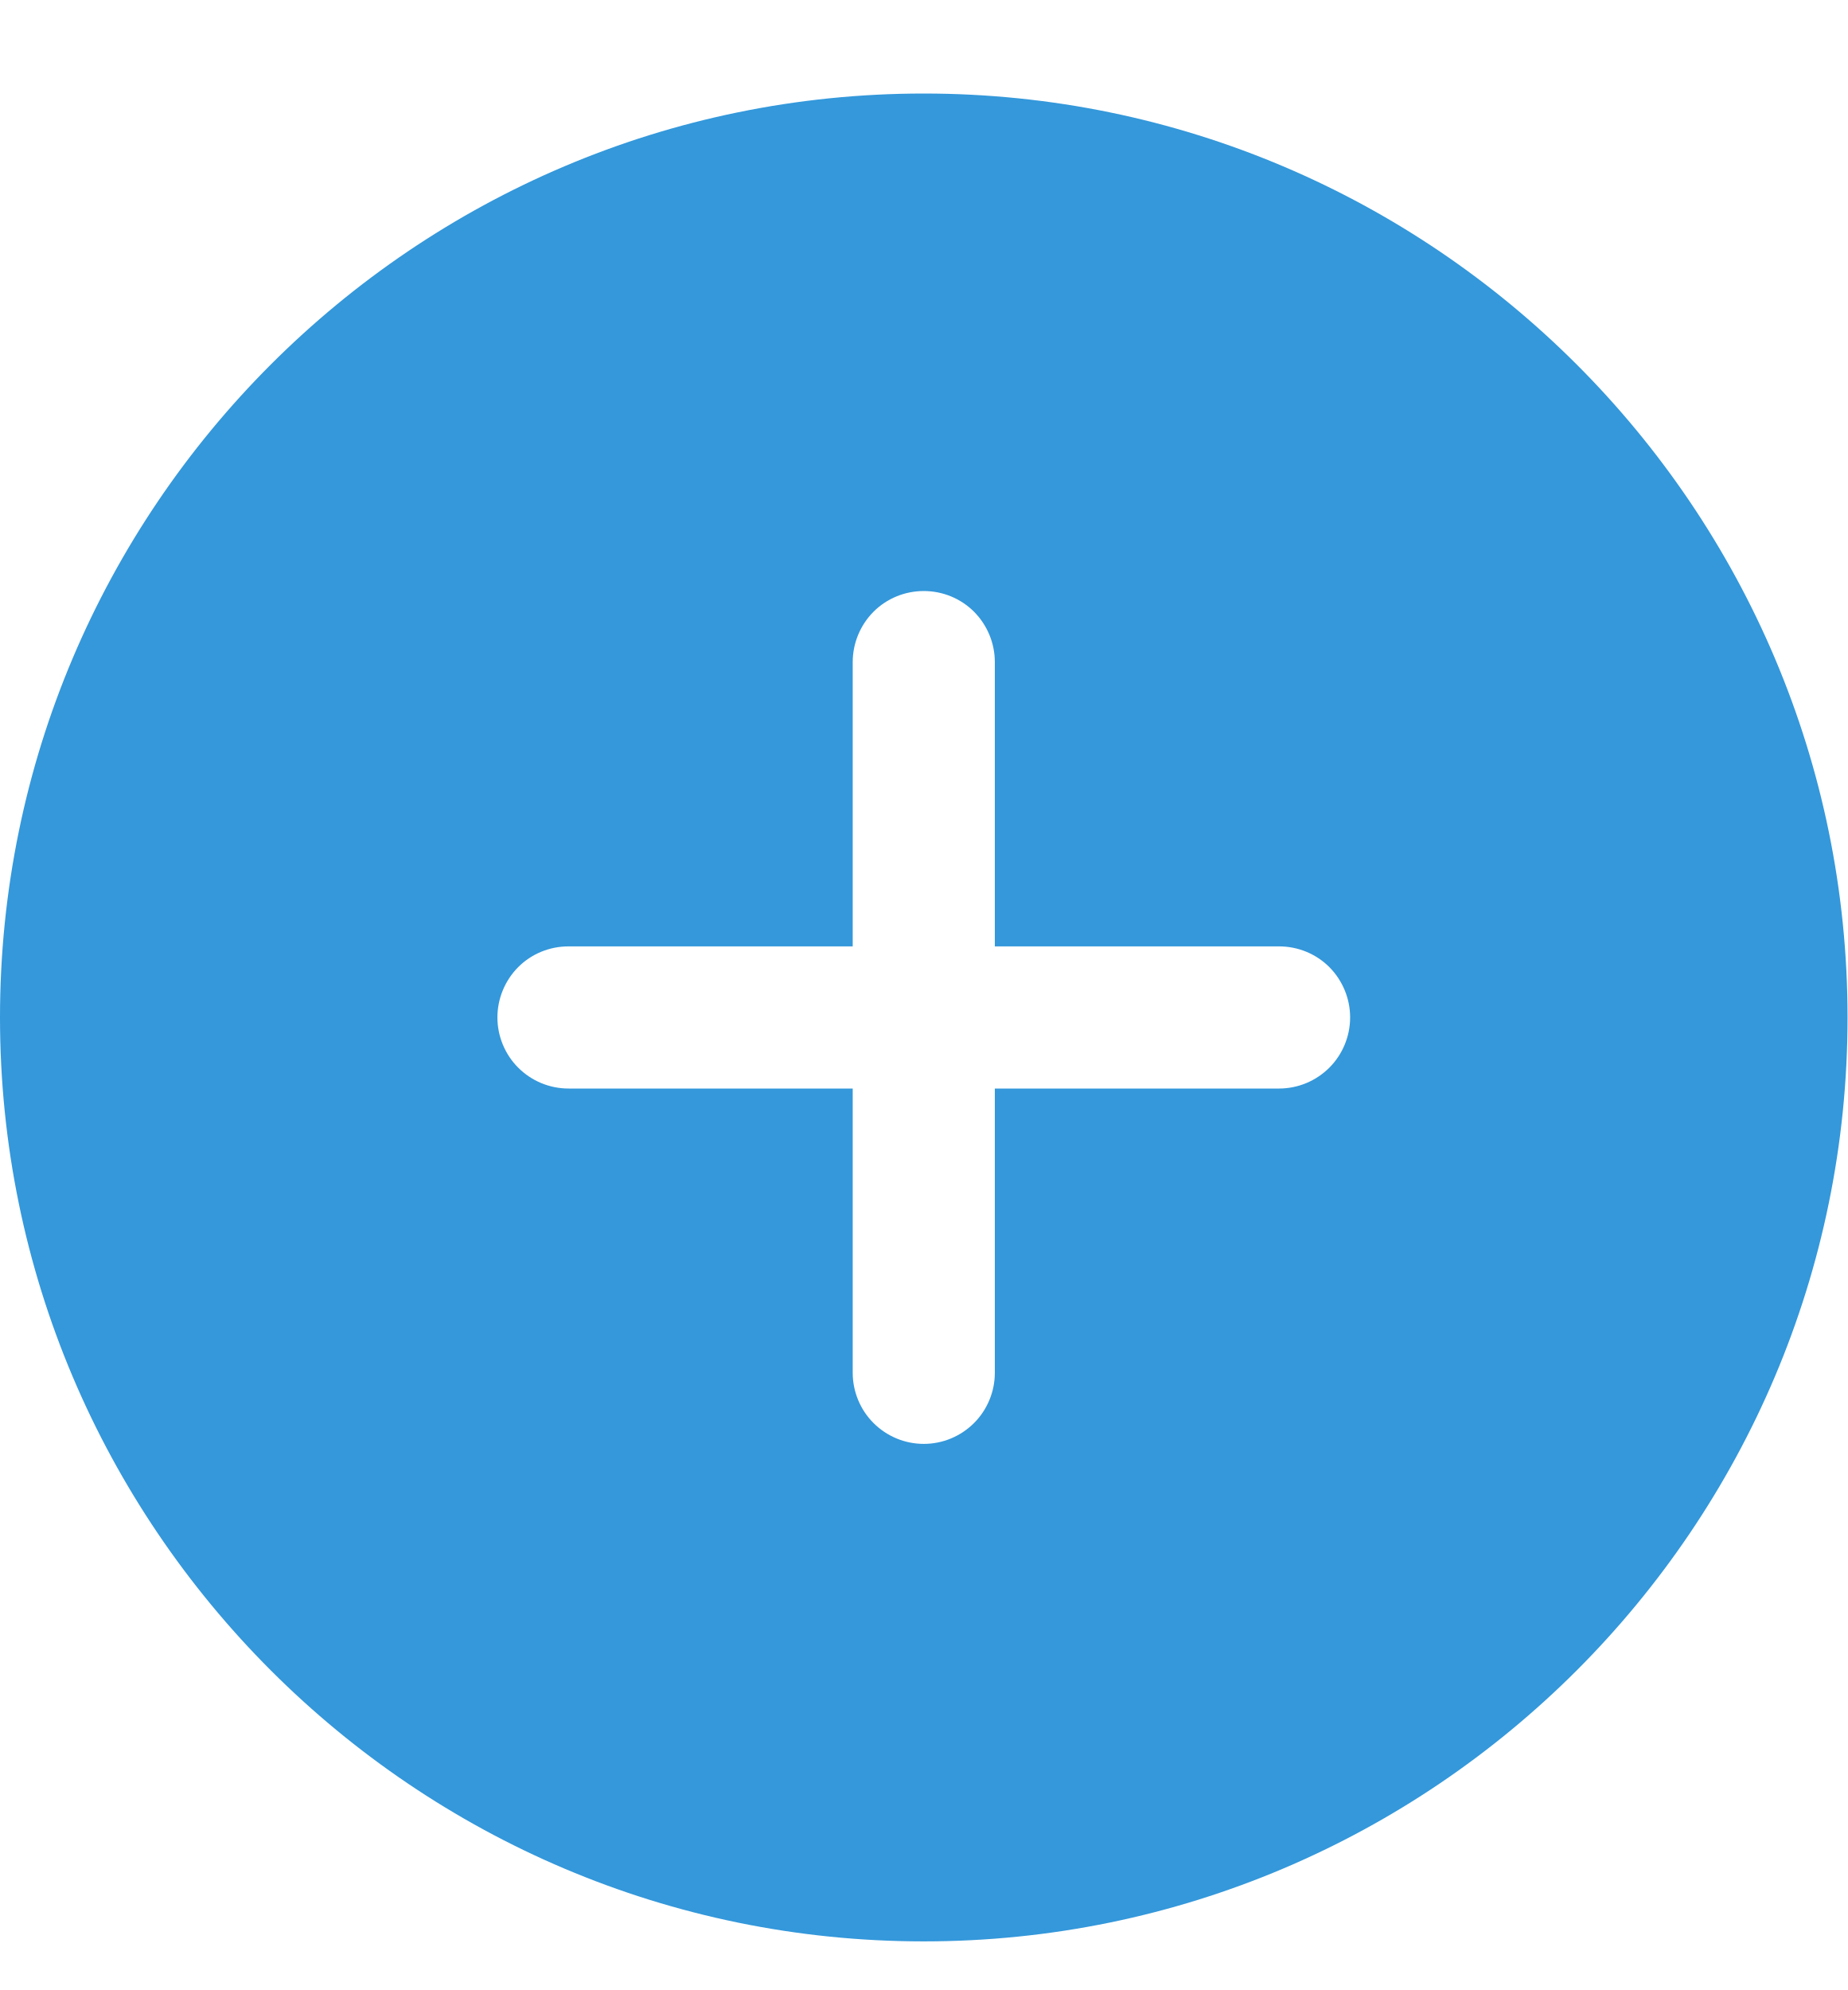
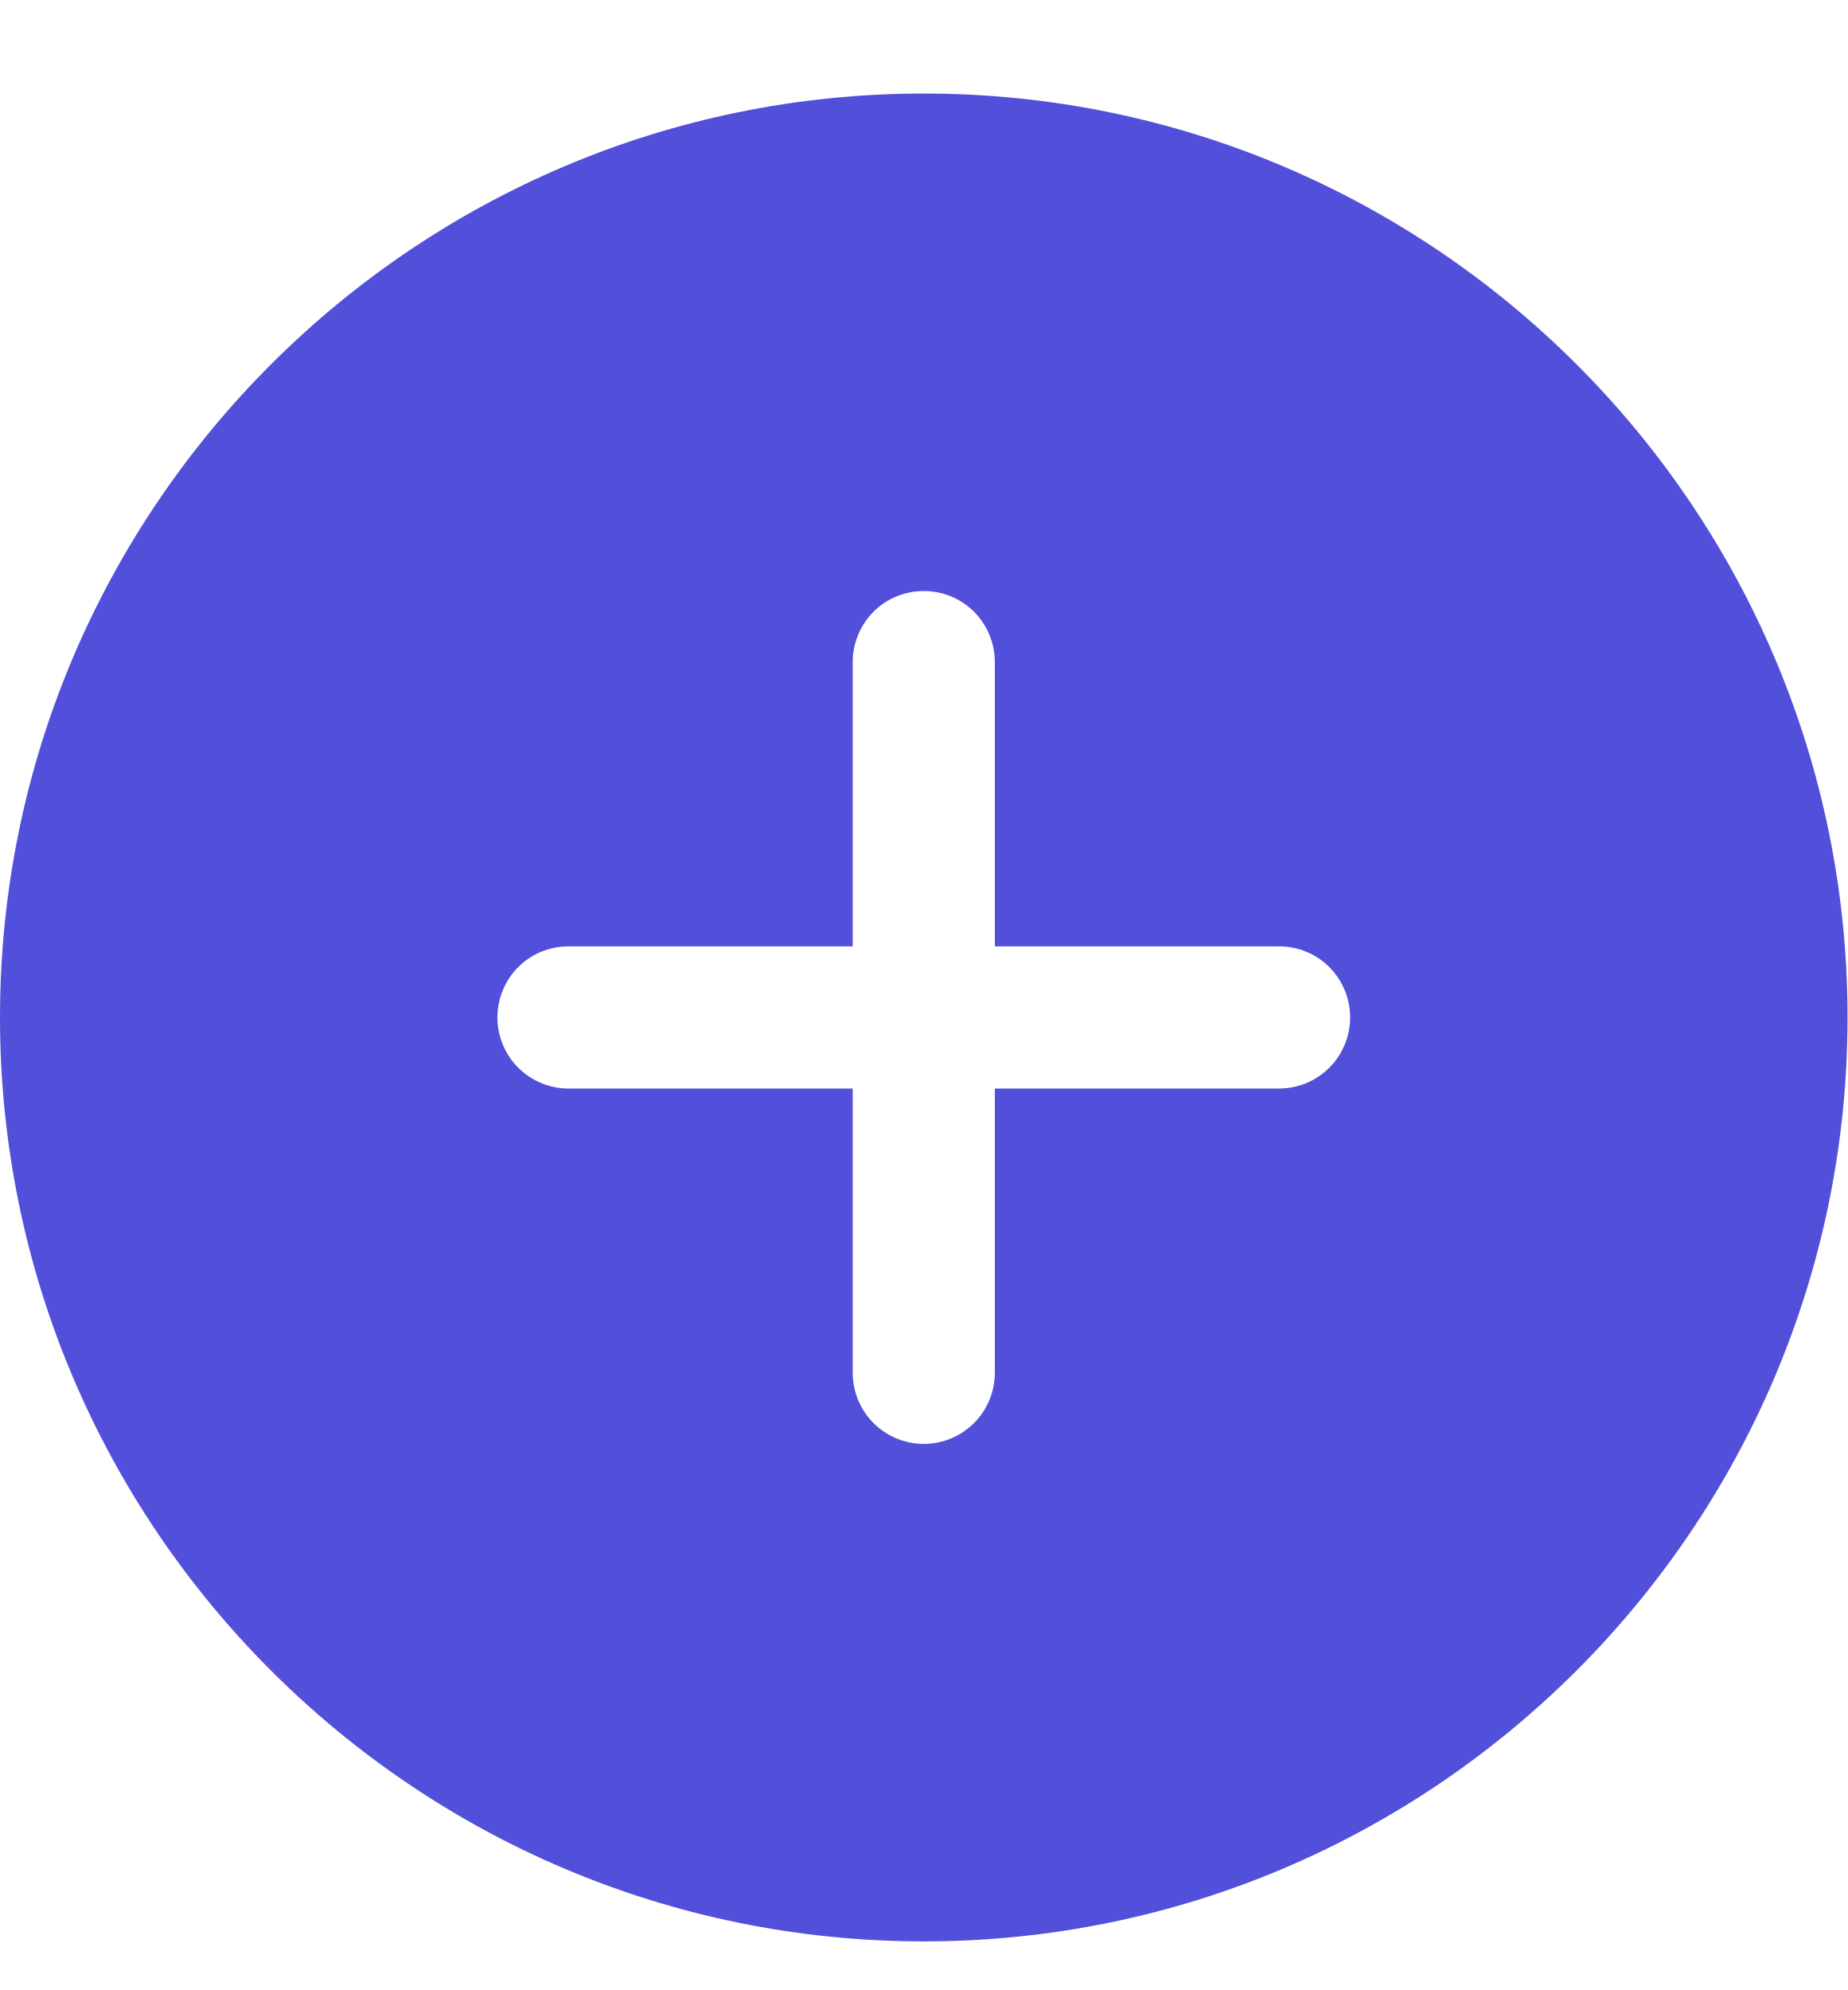
<svg xmlns="http://www.w3.org/2000/svg" width="13" height="14" viewBox="0 0 13 14" fill="none">
-   <path d="M6.5 0.658C2.916 0.658 0 3.574 0 7.158C0 10.742 2.916 13.658 6.5 13.658C10.084 13.658 13 10.742 13 7.158C13 3.574 10.084 0.658 6.5 0.658ZM9 7.658H7V9.658C7 9.79 6.947 9.918 6.854 10.011C6.76 10.105 6.633 10.158 6.5 10.158C6.367 10.158 6.24 10.105 6.146 10.011C6.053 9.918 6 9.79 6 9.658V7.658H4C3.867 7.658 3.74 7.605 3.646 7.511C3.553 7.418 3.5 7.29 3.5 7.158C3.5 7.025 3.553 6.898 3.646 6.804C3.74 6.71 3.867 6.658 4 6.658H6V4.658C6 4.525 6.053 4.398 6.146 4.304C6.24 4.21 6.367 4.158 6.5 4.158C6.633 4.158 6.76 4.21 6.854 4.304C6.947 4.398 7 4.525 7 4.658V6.658H9C9.133 6.658 9.26 6.71 9.354 6.804C9.447 6.898 9.5 7.025 9.5 7.158C9.5 7.29 9.447 7.418 9.354 7.511C9.26 7.605 9.133 7.658 9 7.658Z" fill="#3498DB" />
+   <path d="M6.5 0.658C2.916 0.658 0 3.574 0 7.158C0 10.742 2.916 13.658 6.5 13.658C10.084 13.658 13 10.742 13 7.158C13 3.574 10.084 0.658 6.5 0.658ZM9 7.658H7V9.658C7 9.79 6.947 9.918 6.854 10.011C6.76 10.105 6.633 10.158 6.5 10.158C6.367 10.158 6.24 10.105 6.146 10.011C6.053 9.918 6 9.79 6 9.658V7.658H4C3.867 7.658 3.74 7.605 3.646 7.511C3.553 7.418 3.5 7.29 3.5 7.158C3.5 7.025 3.553 6.898 3.646 6.804C3.74 6.71 3.867 6.658 4 6.658H6V4.658C6 4.525 6.053 4.398 6.146 4.304C6.24 4.21 6.367 4.158 6.5 4.158C6.633 4.158 6.76 4.21 6.854 4.304C6.947 4.398 7 4.525 7 4.658V6.658H9C9.133 6.658 9.26 6.71 9.354 6.804C9.447 6.898 9.5 7.025 9.5 7.158C9.5 7.29 9.447 7.418 9.354 7.511C9.26 7.605 9.133 7.658 9 7.658Z" fill="#5250da" />
</svg>
